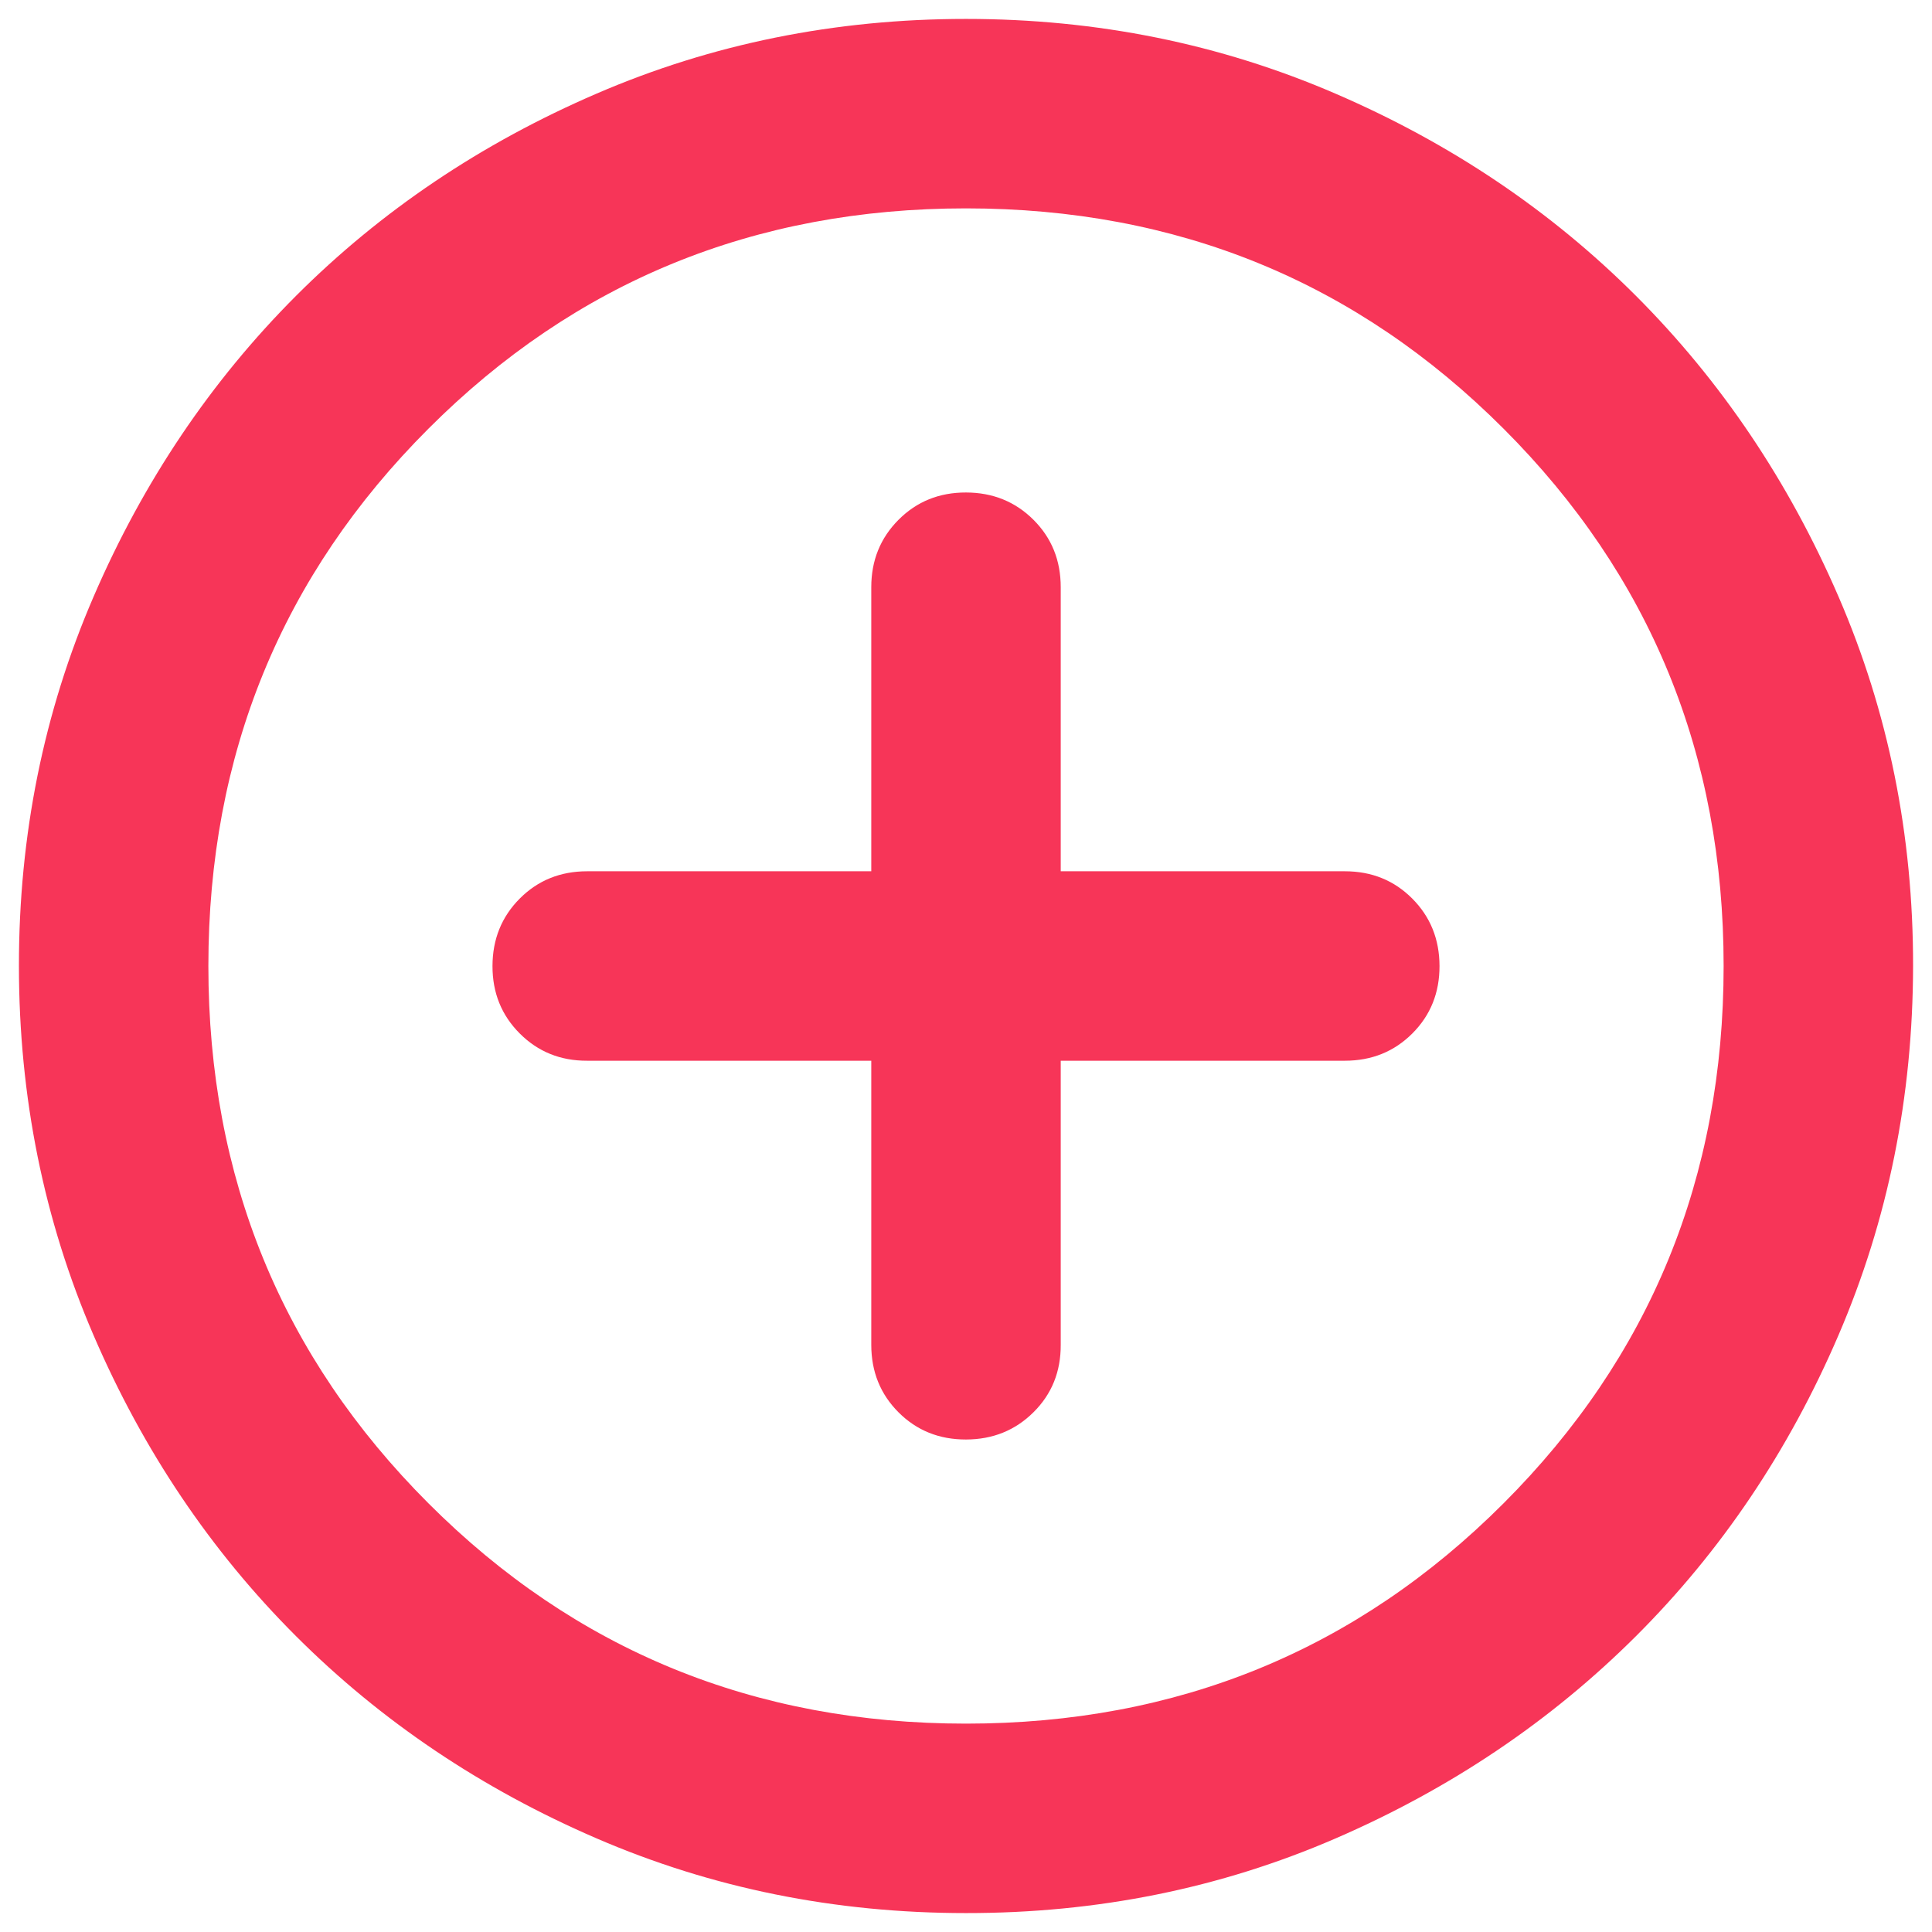
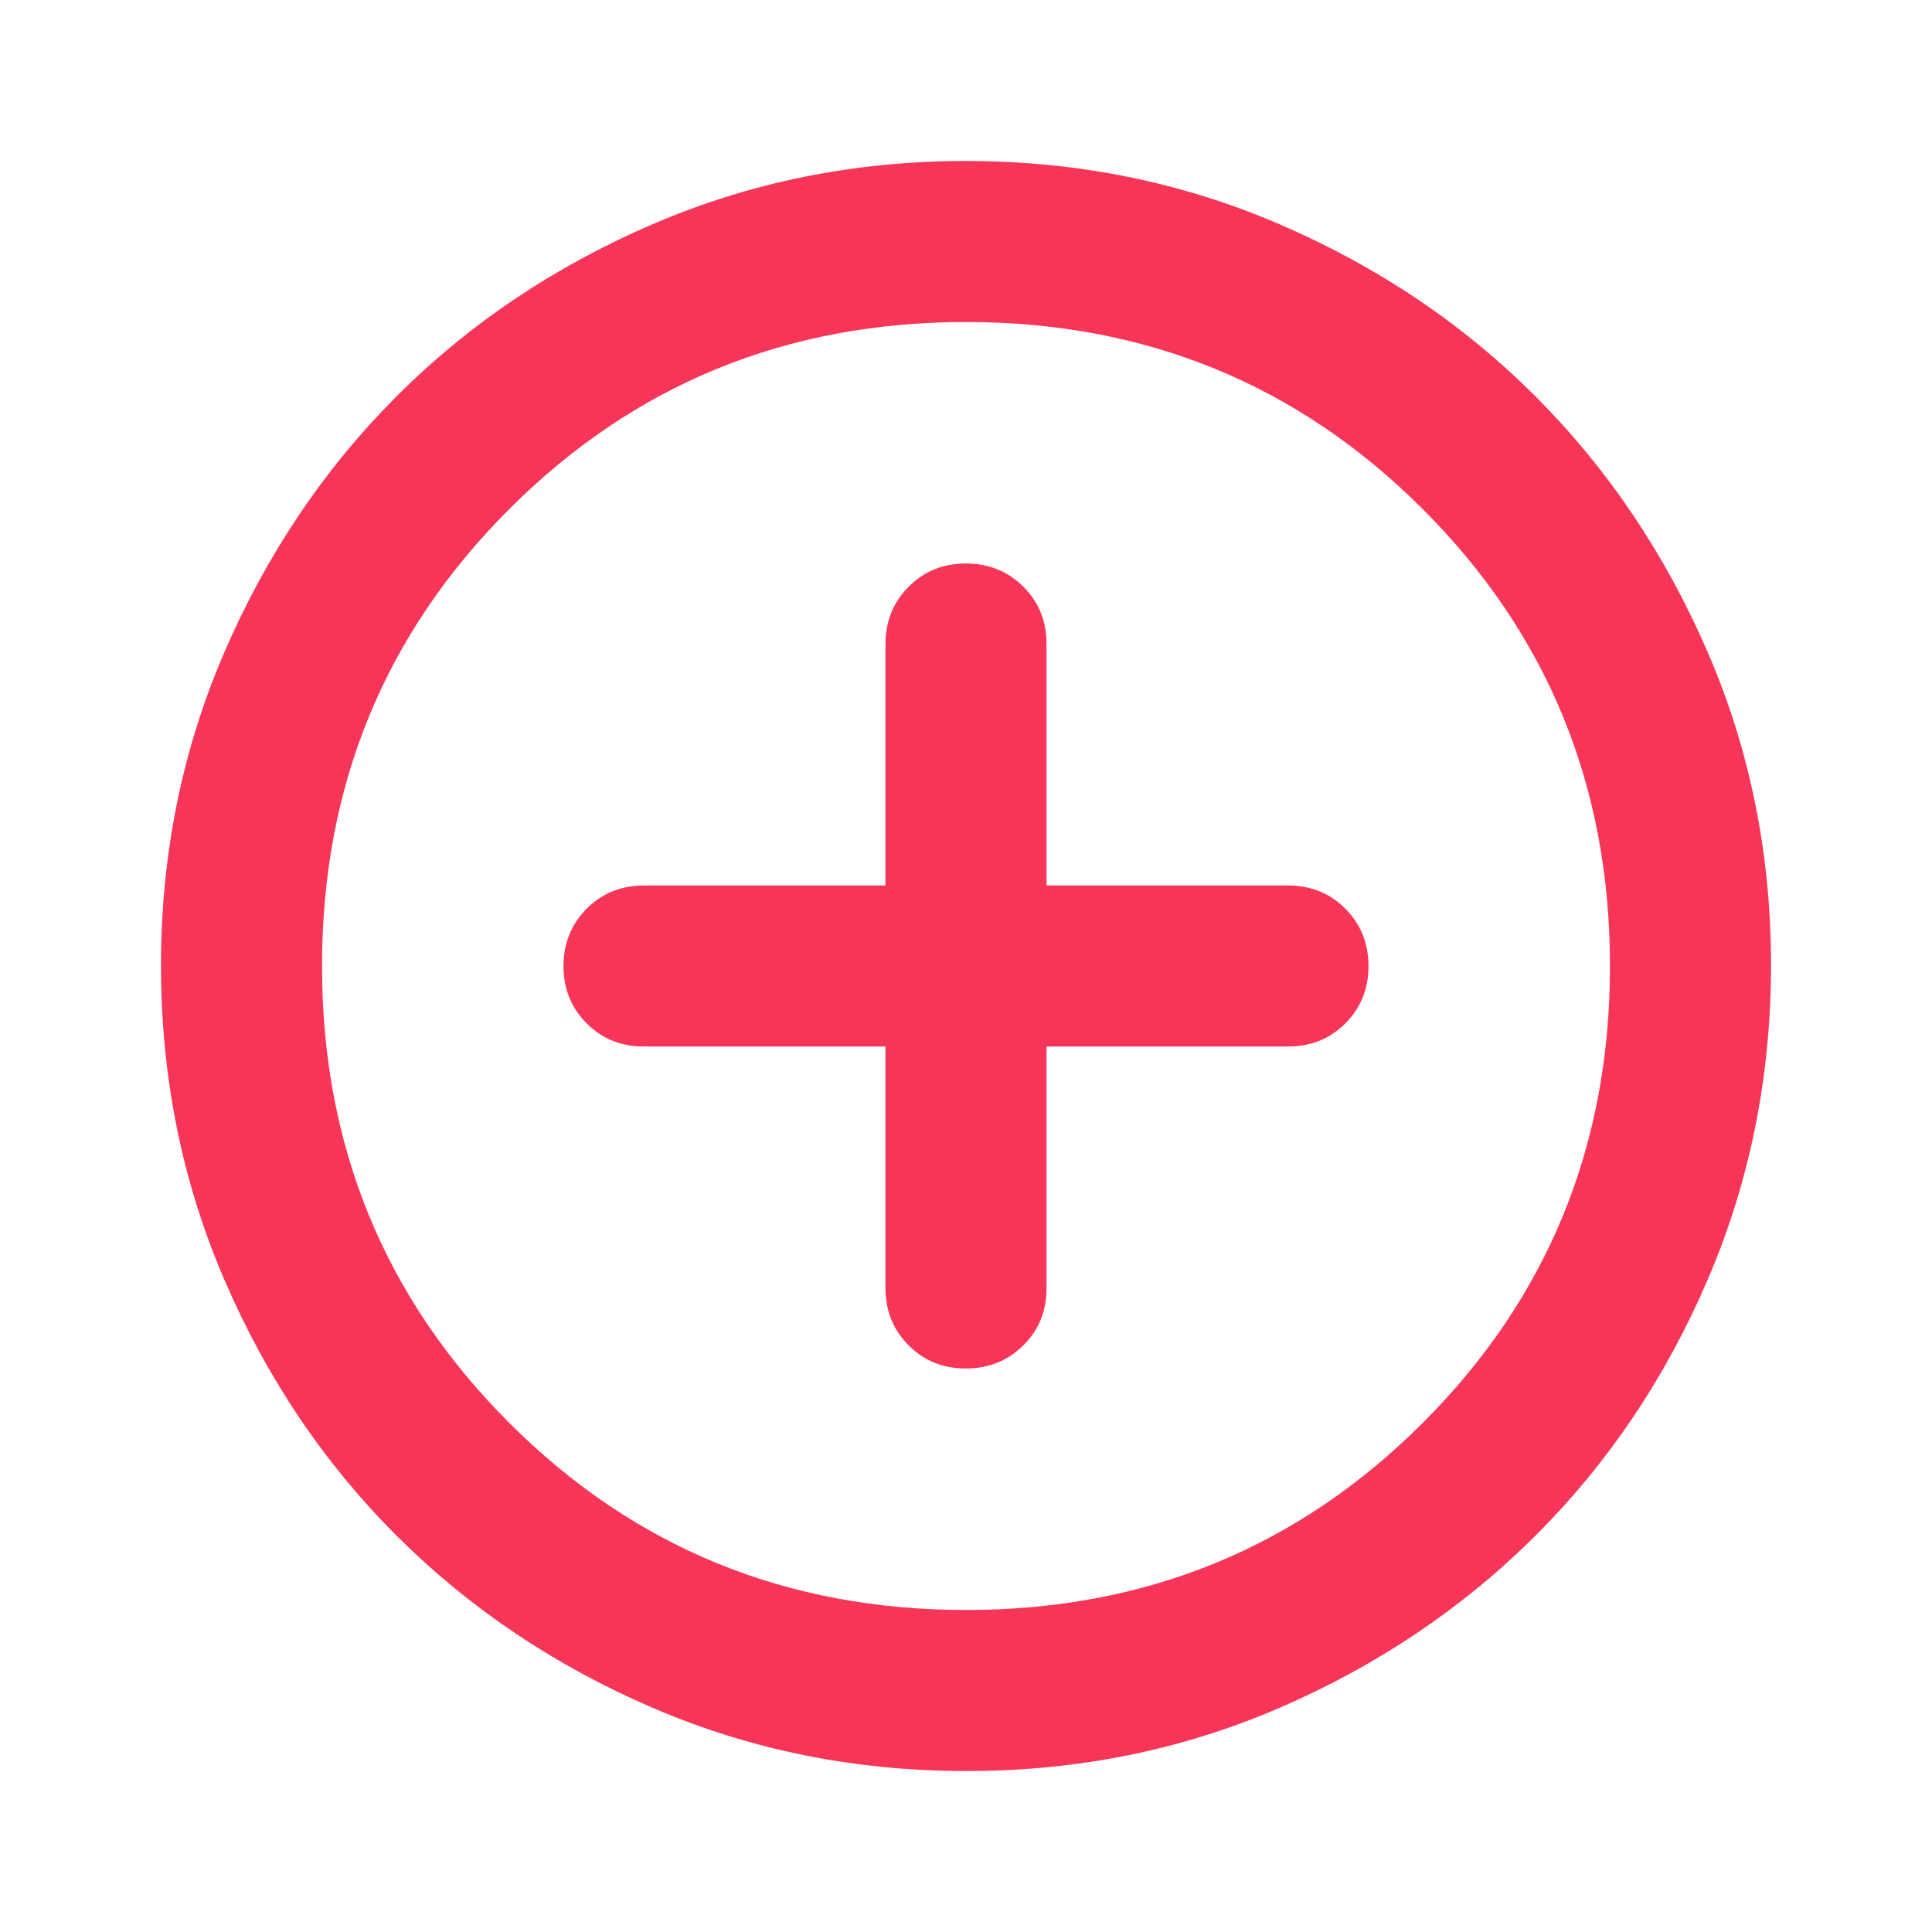
- <svg xmlns="http://www.w3.org/2000/svg" width="34" height="34" viewBox="0 0 34 34" fill="none">
-   <path d="M15.333 18.667V23.667C15.333 24.139 15.493 24.535 15.813 24.855C16.133 25.175 16.529 25.334 17 25.333C17.471 25.332 17.867 25.172 18.188 24.853C18.509 24.535 18.669 24.139 18.667 23.667V18.667H23.667C24.139 18.667 24.535 18.507 24.855 18.187C25.175 17.867 25.334 17.471 25.333 17C25.332 16.529 25.172 16.133 24.853 15.813C24.534 15.493 24.139 15.333 23.667 15.333H18.667V10.333C18.667 9.861 18.507 9.466 18.187 9.147C17.867 8.828 17.471 8.668 17 8.667C16.529 8.666 16.133 8.826 15.813 9.147C15.493 9.468 15.333 9.863 15.333 10.333V15.333H10.333C9.861 15.333 9.466 15.493 9.147 15.813C8.828 16.133 8.668 16.529 8.667 17C8.666 17.471 8.826 17.867 9.147 18.188C9.468 18.509 9.863 18.669 10.333 18.667H15.333ZM17 33.667C14.694 33.667 12.528 33.229 10.5 32.353C8.472 31.478 6.708 30.291 5.208 28.792C3.708 27.293 2.521 25.529 1.647 23.5C0.772 21.471 0.334 19.305 0.333 17C0.332 14.696 0.77 12.529 1.647 10.5C2.523 8.471 3.711 6.707 5.208 5.208C6.706 3.709 8.47 2.522 10.5 1.647C12.53 0.771 14.697 0.333 17 0.333C19.303 0.333 21.47 0.771 23.5 1.647C25.53 2.522 27.294 3.709 28.792 5.208C30.289 6.707 31.477 8.471 32.355 10.5C33.233 12.529 33.67 14.696 33.667 17C33.663 19.305 33.226 21.471 32.353 23.5C31.481 25.529 30.294 27.293 28.792 28.792C27.289 30.291 25.526 31.478 23.5 32.355C21.474 33.232 19.308 33.669 17 33.667ZM17 30.333C20.722 30.333 23.875 29.042 26.458 26.458C29.042 23.875 30.333 20.722 30.333 17C30.333 13.278 29.042 10.125 26.458 7.542C23.875 4.958 20.722 3.667 17 3.667C13.278 3.667 10.125 4.958 7.542 7.542C4.958 10.125 3.667 13.278 3.667 17C3.667 20.722 4.958 23.875 7.542 26.458C10.125 29.042 13.278 30.333 17 30.333Z" fill="#F73558" />
+ <svg xmlns="http://www.w3.org/2000/svg" width="40" height="40" viewBox="0 0 40 40" fill="none">
+   <path d="M18.333 21.667V26.667C18.333 27.139 18.493 27.535 18.813 27.855C19.133 28.175 19.529 28.334 20 28.333C20.471 28.332 20.867 28.172 21.188 27.853C21.509 27.535 21.669 27.139 21.667 26.667V21.667H26.667C27.139 21.667 27.535 21.507 27.855 21.187C28.175 20.867 28.334 20.471 28.333 20C28.332 19.529 28.172 19.133 27.853 18.813C27.534 18.493 27.139 18.333 26.667 18.333H21.667V13.333C21.667 12.861 21.507 12.466 21.187 12.147C20.867 11.828 20.471 11.668 20 11.667C19.529 11.666 19.133 11.826 18.813 12.147C18.493 12.468 18.333 12.863 18.333 13.333V18.333H13.333C12.861 18.333 12.466 18.493 12.147 18.813C11.828 19.133 11.668 19.529 11.667 20C11.666 20.471 11.826 20.867 12.147 21.188C12.468 21.509 12.863 21.669 13.333 21.667H18.333ZM20 36.667C17.694 36.667 15.528 36.229 13.5 35.353C11.472 34.478 9.708 33.291 8.208 31.792C6.708 30.293 5.521 28.529 4.647 26.5C3.772 24.471 3.334 22.305 3.333 20C3.332 17.696 3.77 15.529 4.647 13.5C5.523 11.471 6.711 9.707 8.208 8.208C9.706 6.709 11.47 5.522 13.5 4.647C15.53 3.771 17.697 3.333 20 3.333C22.303 3.333 24.47 3.771 26.5 4.647C28.53 5.522 30.294 6.709 31.792 8.208C33.289 9.707 34.477 11.471 35.355 13.5C36.233 15.529 36.67 17.696 36.667 20C36.663 22.305 36.226 24.471 35.353 26.5C34.481 28.529 33.294 30.293 31.792 31.792C30.289 33.291 28.526 34.478 26.5 35.355C24.474 36.232 22.308 36.669 20 36.667ZM20 33.333C23.722 33.333 26.875 32.042 29.458 29.458C32.042 26.875 33.333 23.722 33.333 20C33.333 16.278 32.042 13.125 29.458 10.542C26.875 7.958 23.722 6.667 20 6.667C16.278 6.667 13.125 7.958 10.542 10.542C7.958 13.125 6.667 16.278 6.667 20C6.667 23.722 7.958 26.875 10.542 29.458C13.125 32.042 16.278 33.333 20 33.333Z" fill="#F73558" />
</svg>
